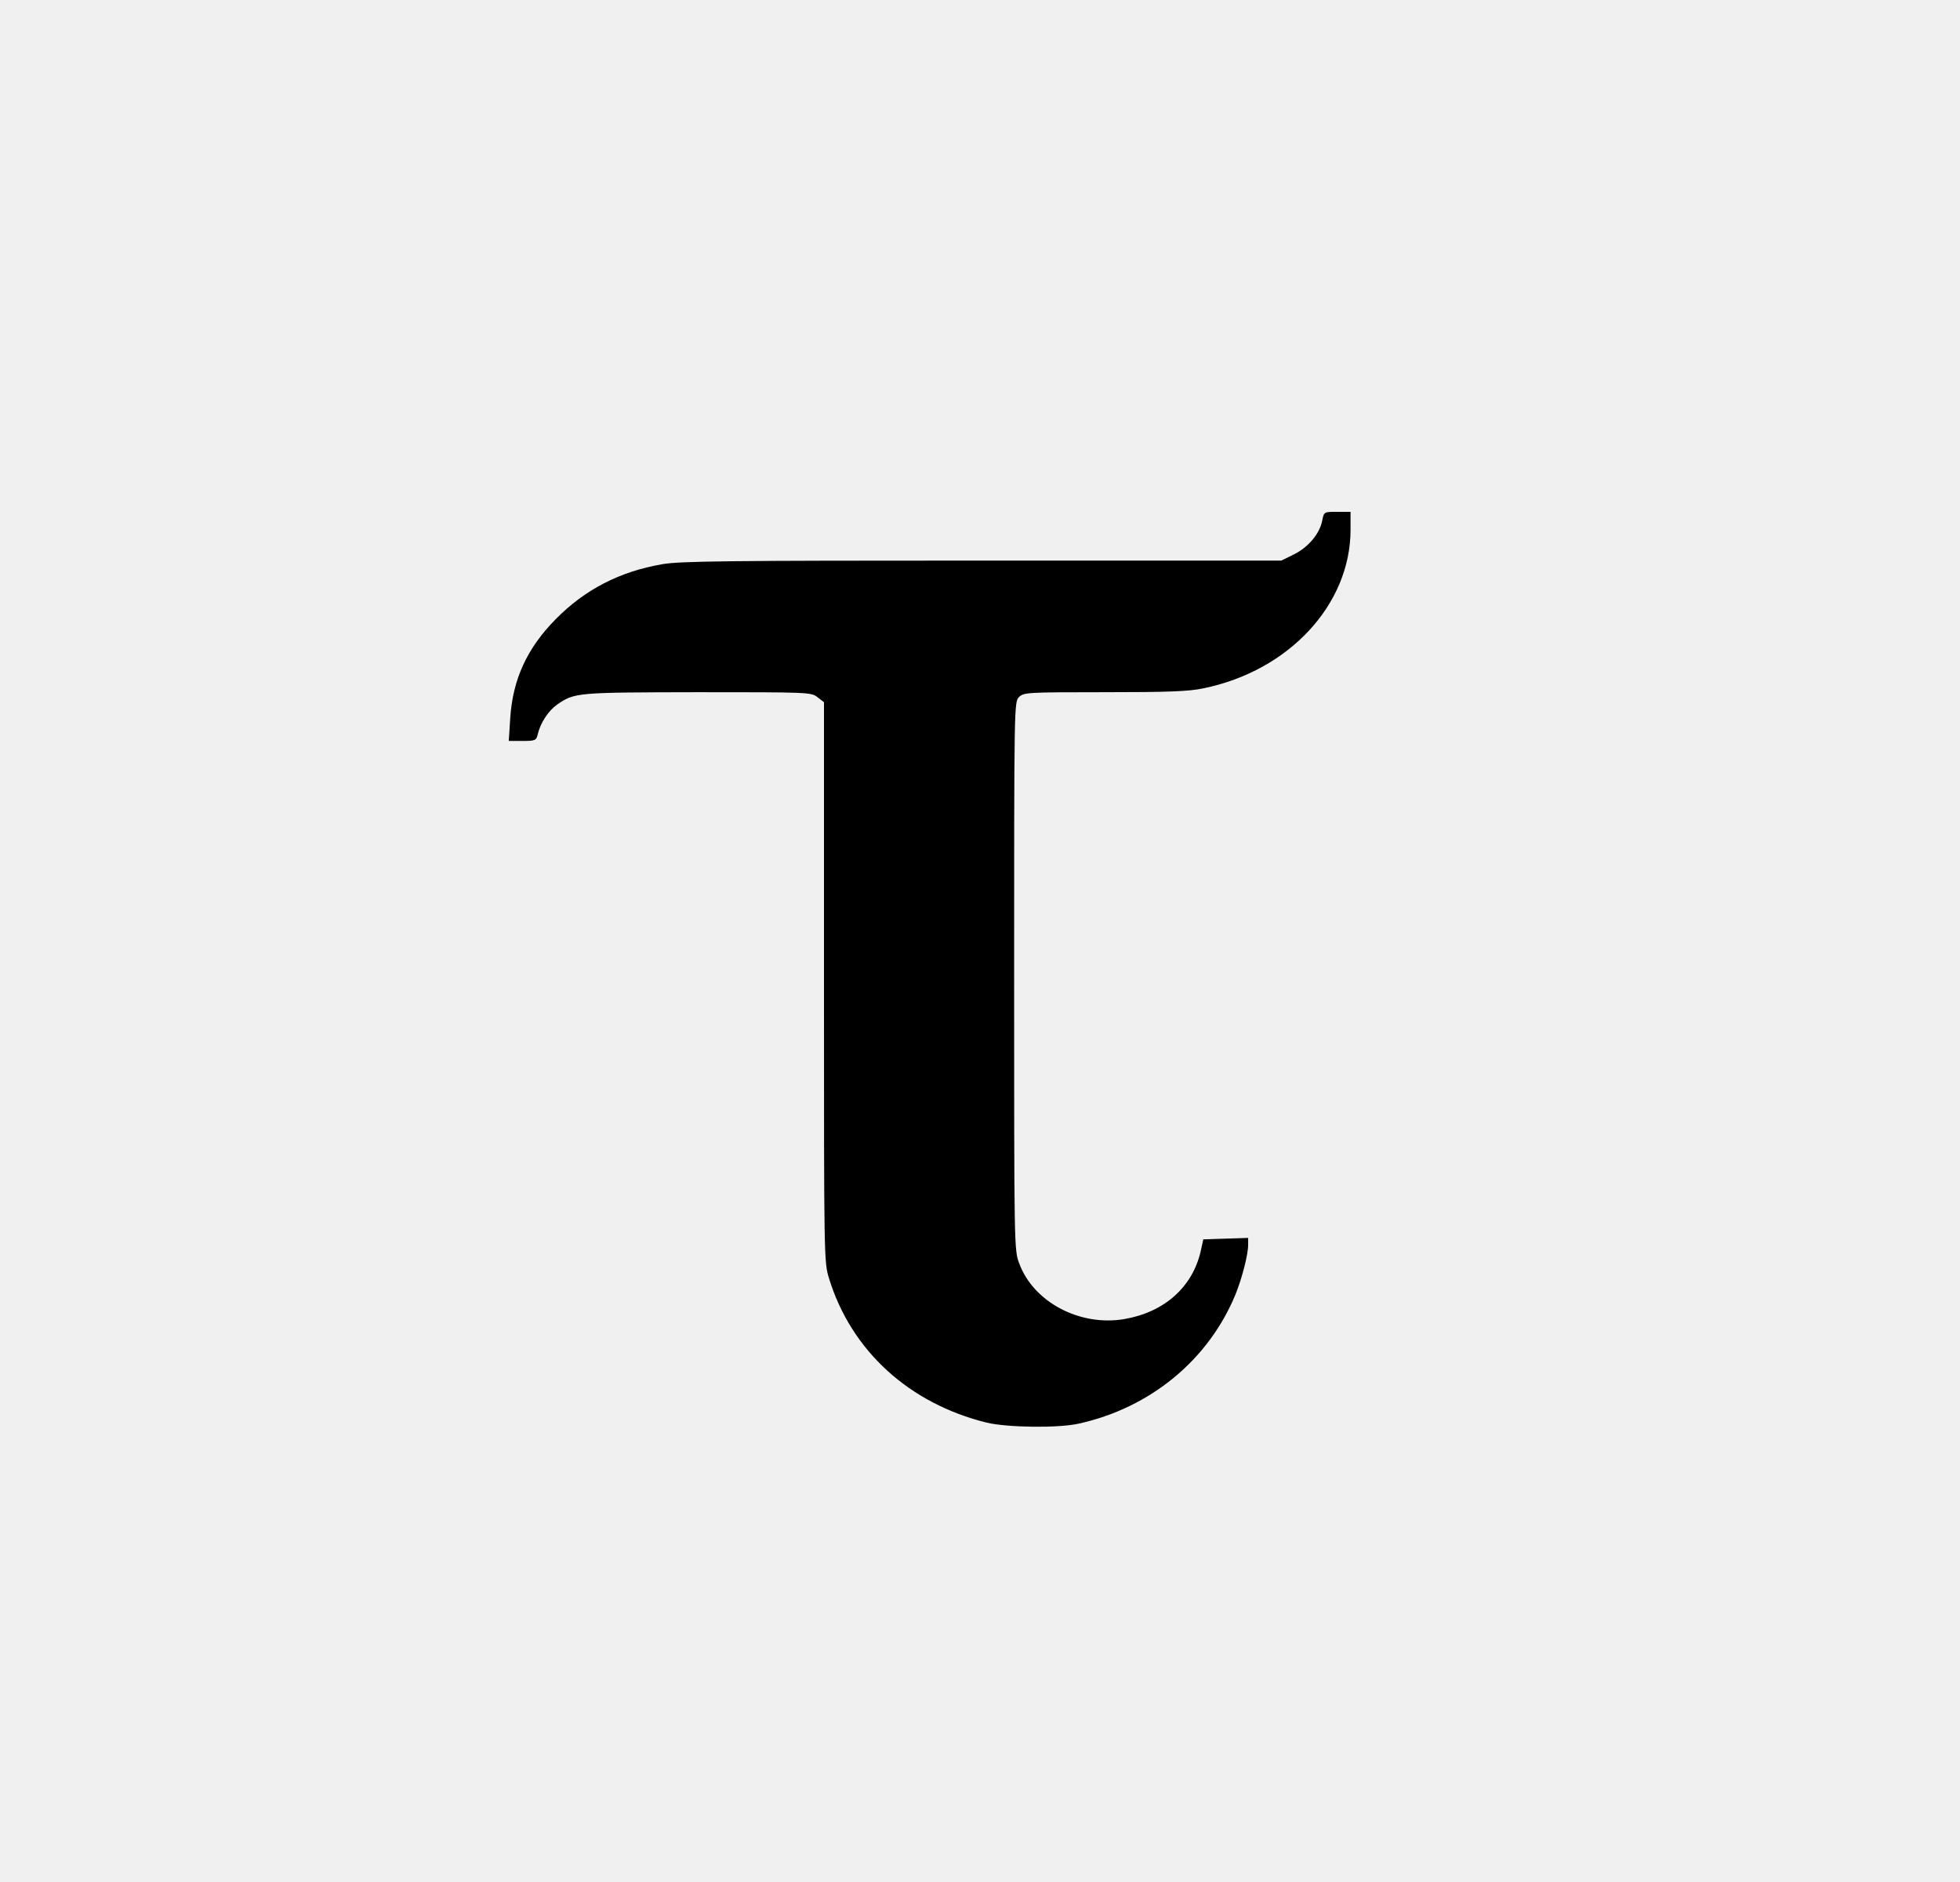
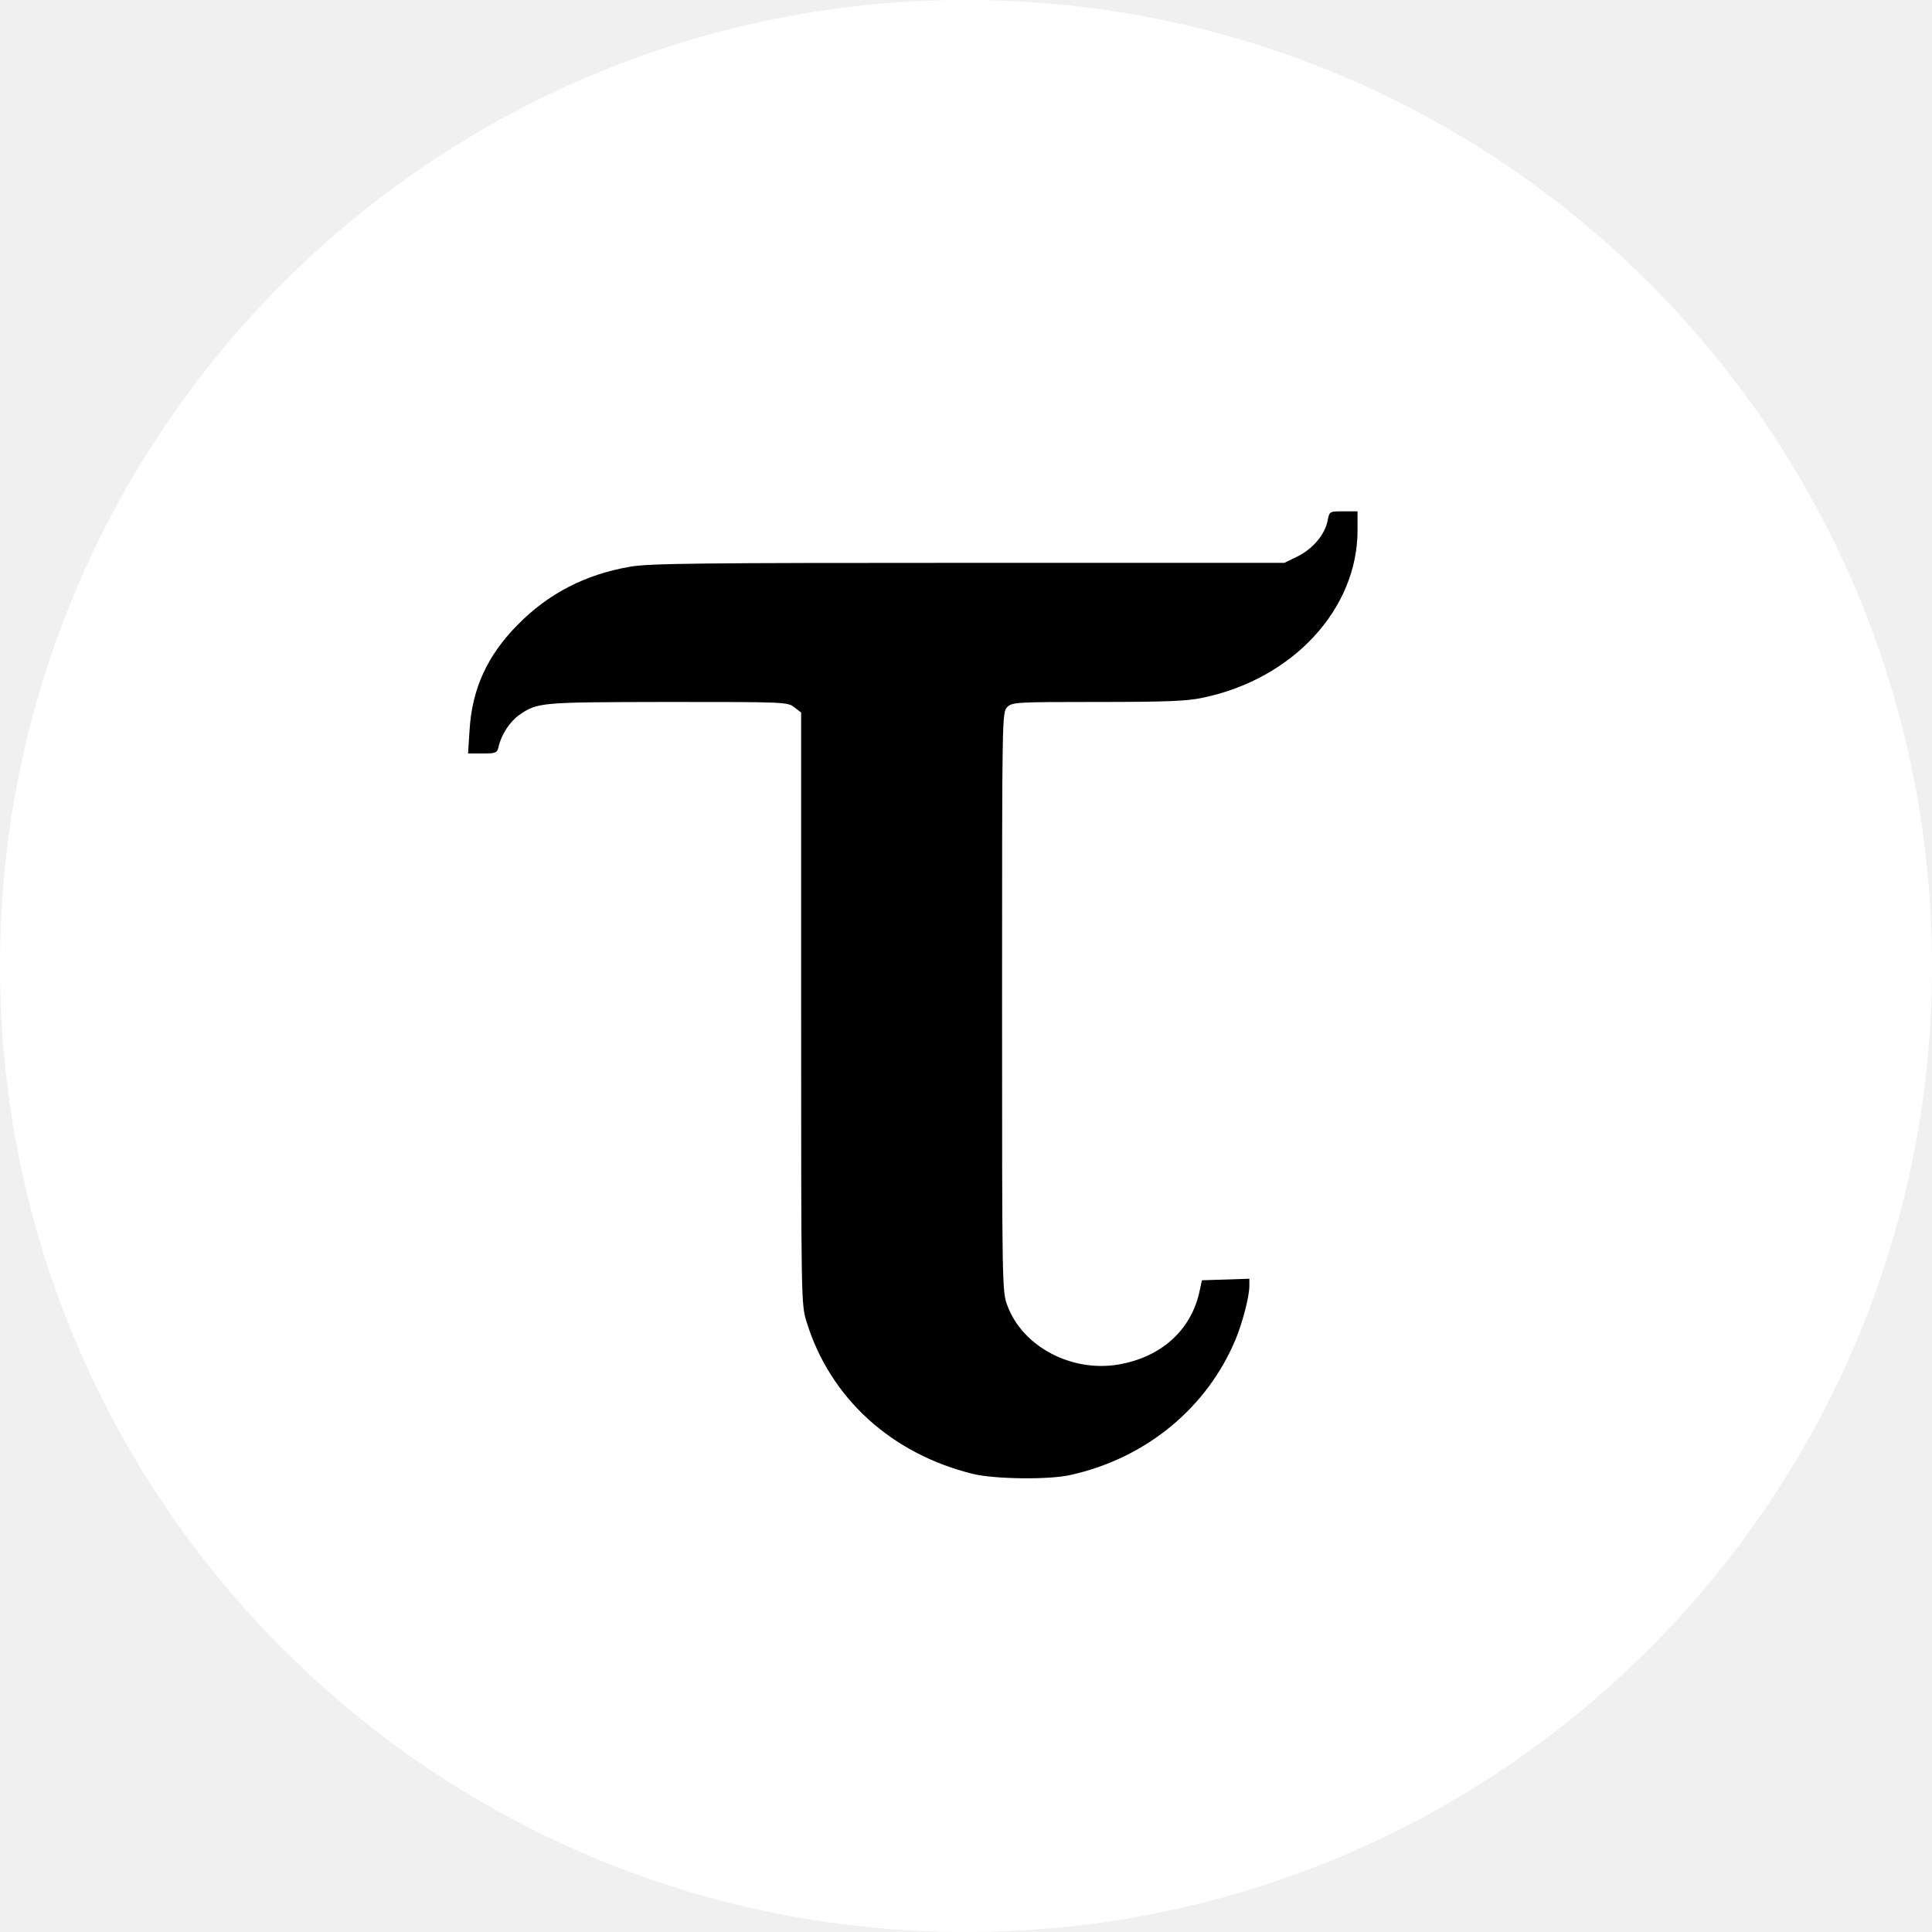
- <svg xmlns="http://www.w3.org/2000/svg" version="1.0" width="804pt" height="772pt" viewBox="0 0 804 772" preserveAspectRatio="xMidYMid meet">
-   <g transform="translate(0,772) scale(0.1,-0.1)" fill="#000000" stroke="none">
-     <path d="M5424 5585 c-10 -54 -56 -109 -115 -139 l-53 -26 -1227 0 c-1046 0 -1239 -2 -1313 -15 -174 -30 -317 -104 -436 -225 -118 -119 -177 -248 -187 -407 l-6 -93 56 0 c53 0 57 2 63 28 11 47 44 96 79 121 73 50 79 50 576 51 457 0 467 0 493 -21 l26 -20 0 -1149 c0 -1140 0 -1148 21 -1216 91 -296 329 -513 647 -591 84 -20 293 -23 377 -4 294 65 532 261 643 530 26 64 52 163 52 204 l0 28 -92 -3 -92 -3 -11 -50 c-34 -146 -149 -249 -313 -277 -182 -31 -372 69 -431 228 -21 54 -21 69 -21 1179 0 1112 0 1125 20 1145 19 19 33 20 350 20 262 0 347 3 407 16 351 72 603 344 603 651 l0 73 -55 0 c-54 0 -54 0 -61 -35z" />
-   </g>
+ <svg xmlns="http://www.w3.org/2000/svg" viewBox="0 0 1000 1000">
+   <path fill="#fff" fill-rule="evenodd" d="M1000 500C1000 223.858 776.142 0 500 0S0 223.858 0 500s223.858 500 500 500 500-223.858 500-500Z" />
+   <path d="M687.2 269.333c-1.333 7.2-7.467 14.534-15.333 18.534l-7.067 3.466H501.2c-139.467 0-165.2.267-175.067 2-23.2 4-42.266 13.867-58.133 30-15.733 15.867-23.6 33.067-24.933 54.267l-.8 12.4h7.466c7.067 0 7.6-.267 8.4-3.733 1.467-6.267 5.867-12.8 10.534-16.134 9.733-6.666 10.533-6.666 76.8-6.8 60.933 0 62.266 0 65.733 2.8l3.467 2.667V522c0 152 0 153.067 2.8 162.133 12.133 39.467 43.866 68.4 86.266 78.8 11.2 2.667 39.067 3.067 50.267.534 39.2-8.667 70.933-34.8 85.733-70.667 3.467-8.533 6.934-21.733 6.934-27.2v-3.733l-12.267.4-12.267.4-1.466 6.666c-4.534 19.467-19.867 33.2-41.734 36.934-24.266 4.133-49.6-9.2-57.466-30.4-2.8-7.2-2.8-9.2-2.8-157.2 0-148.267 0-150 2.666-152.667 2.534-2.533 4.4-2.667 46.667-2.667 34.933 0 46.267-.4 54.267-2.133 46.8-9.6 80.4-45.867 80.4-86.8v-9.733h-7.334c-7.2 0-7.2 0-8.133 4.666Z" />
</svg>
